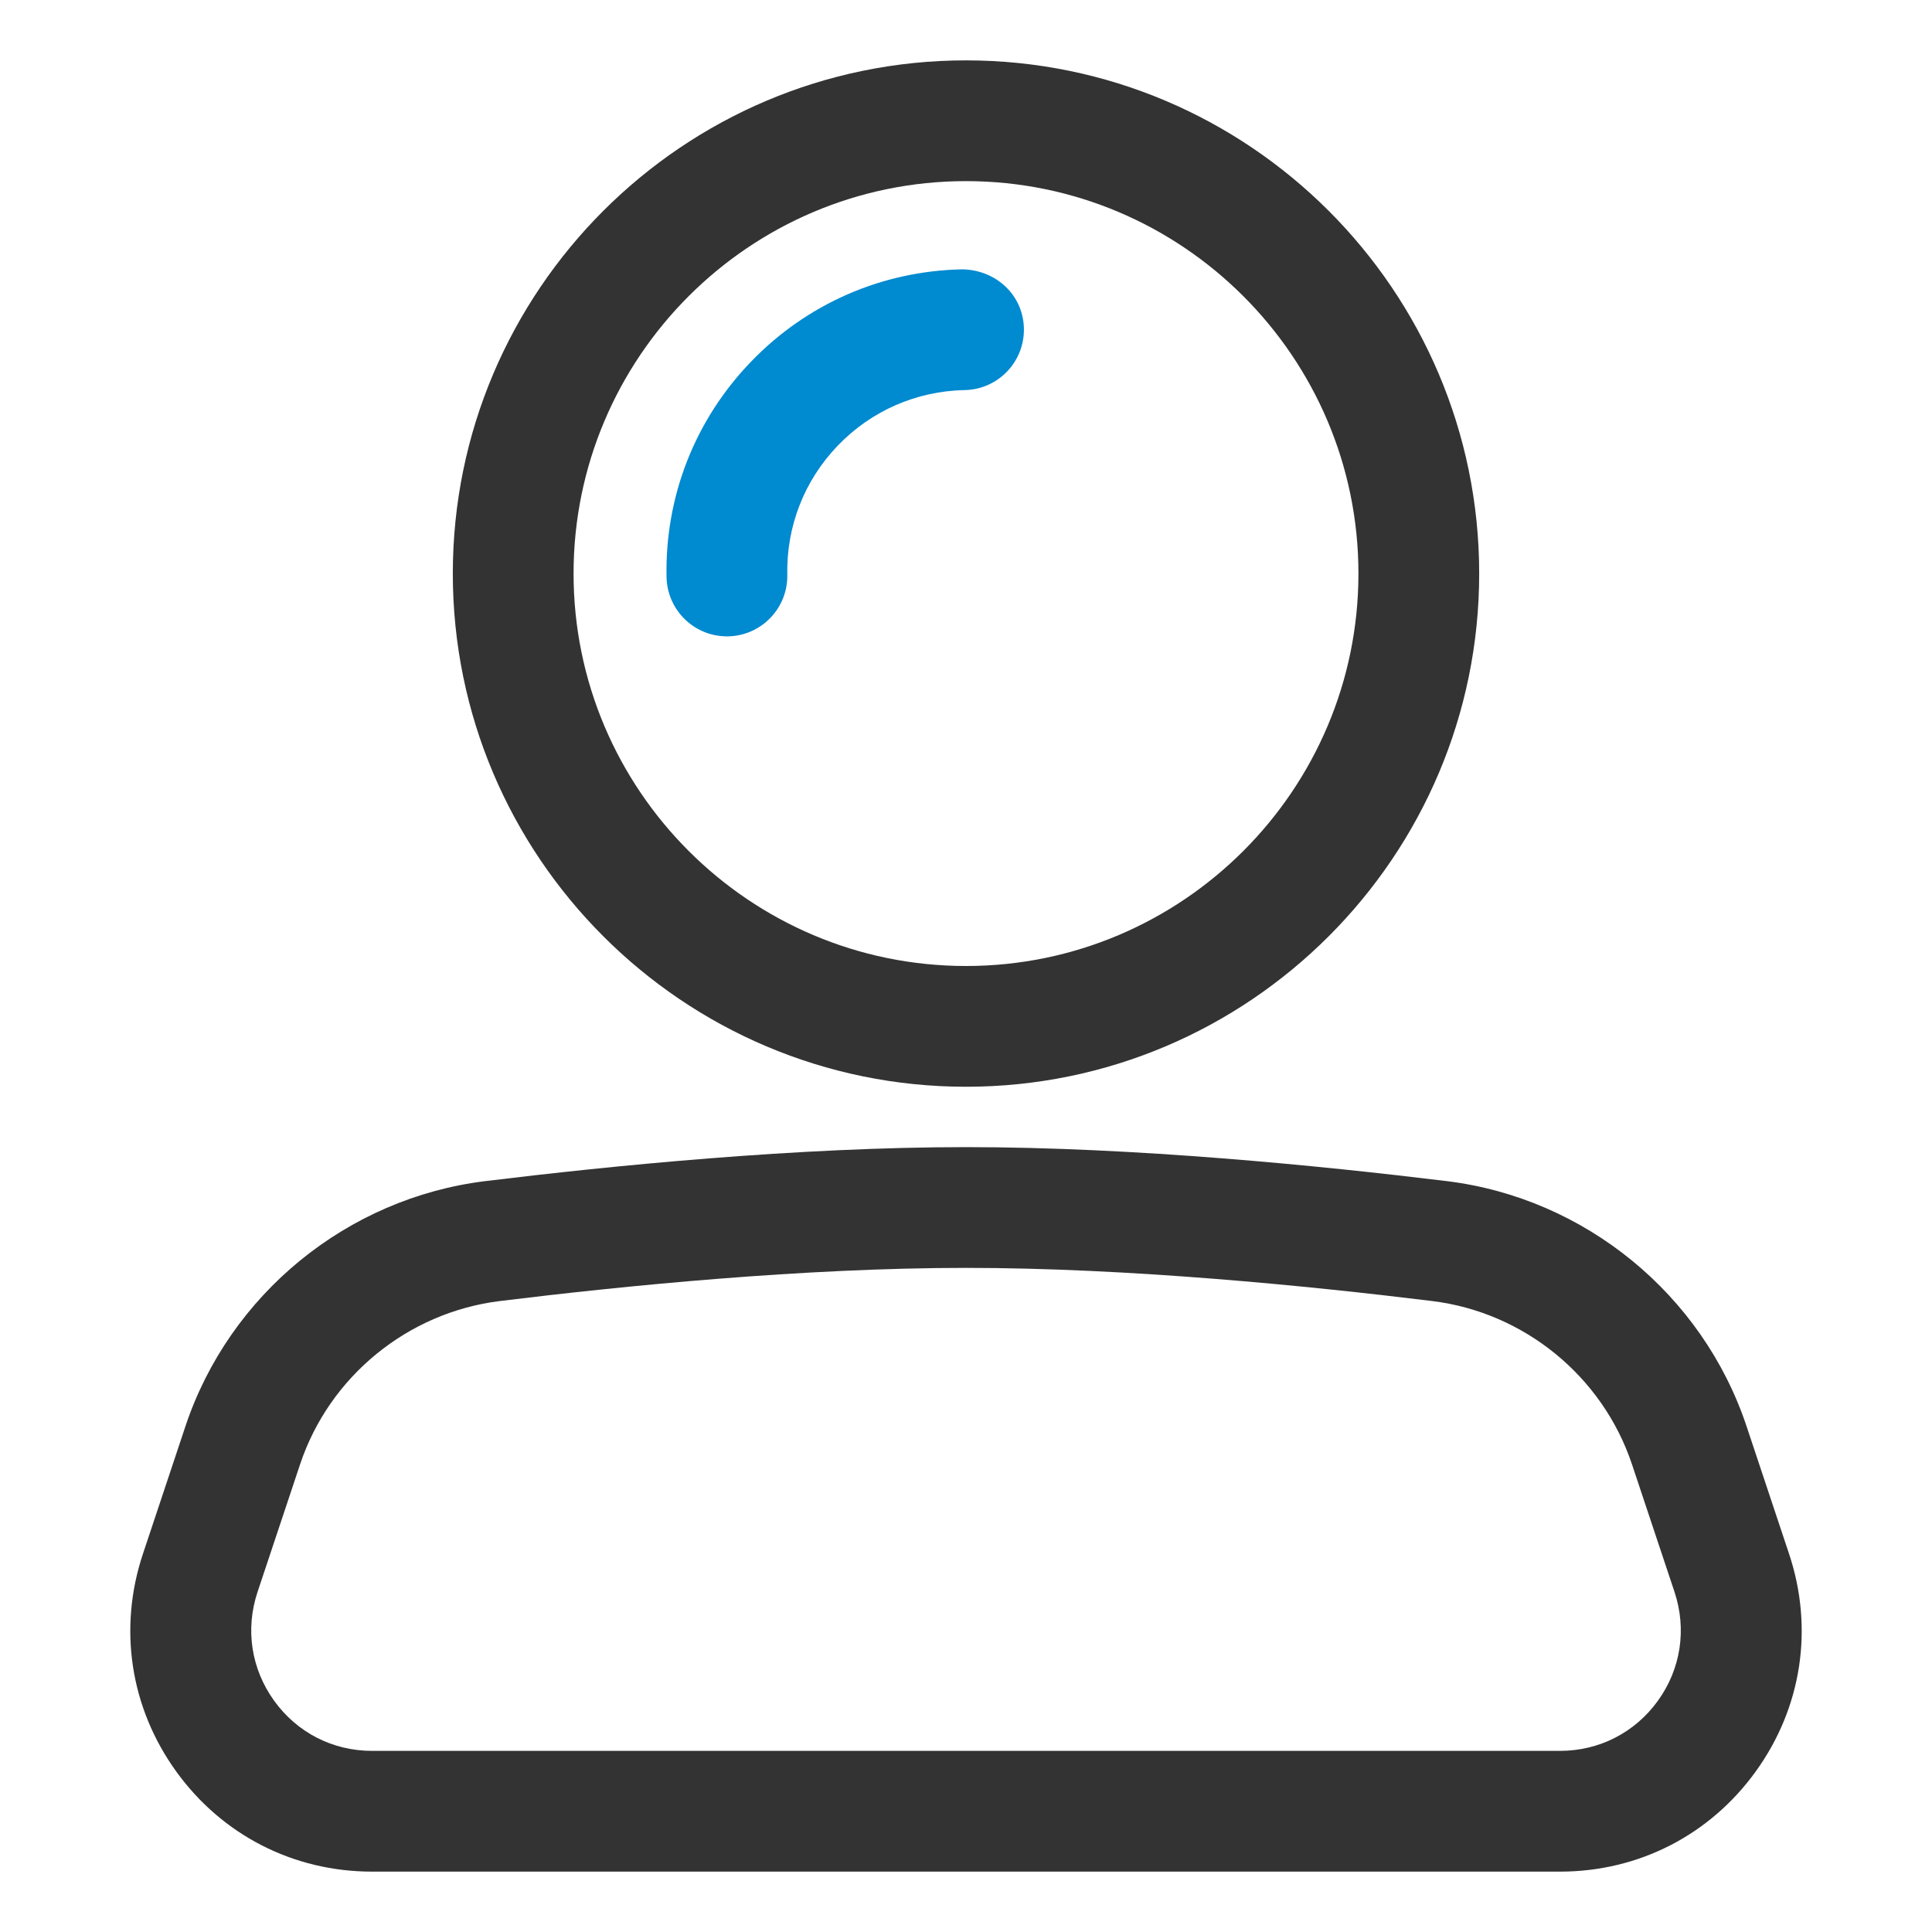
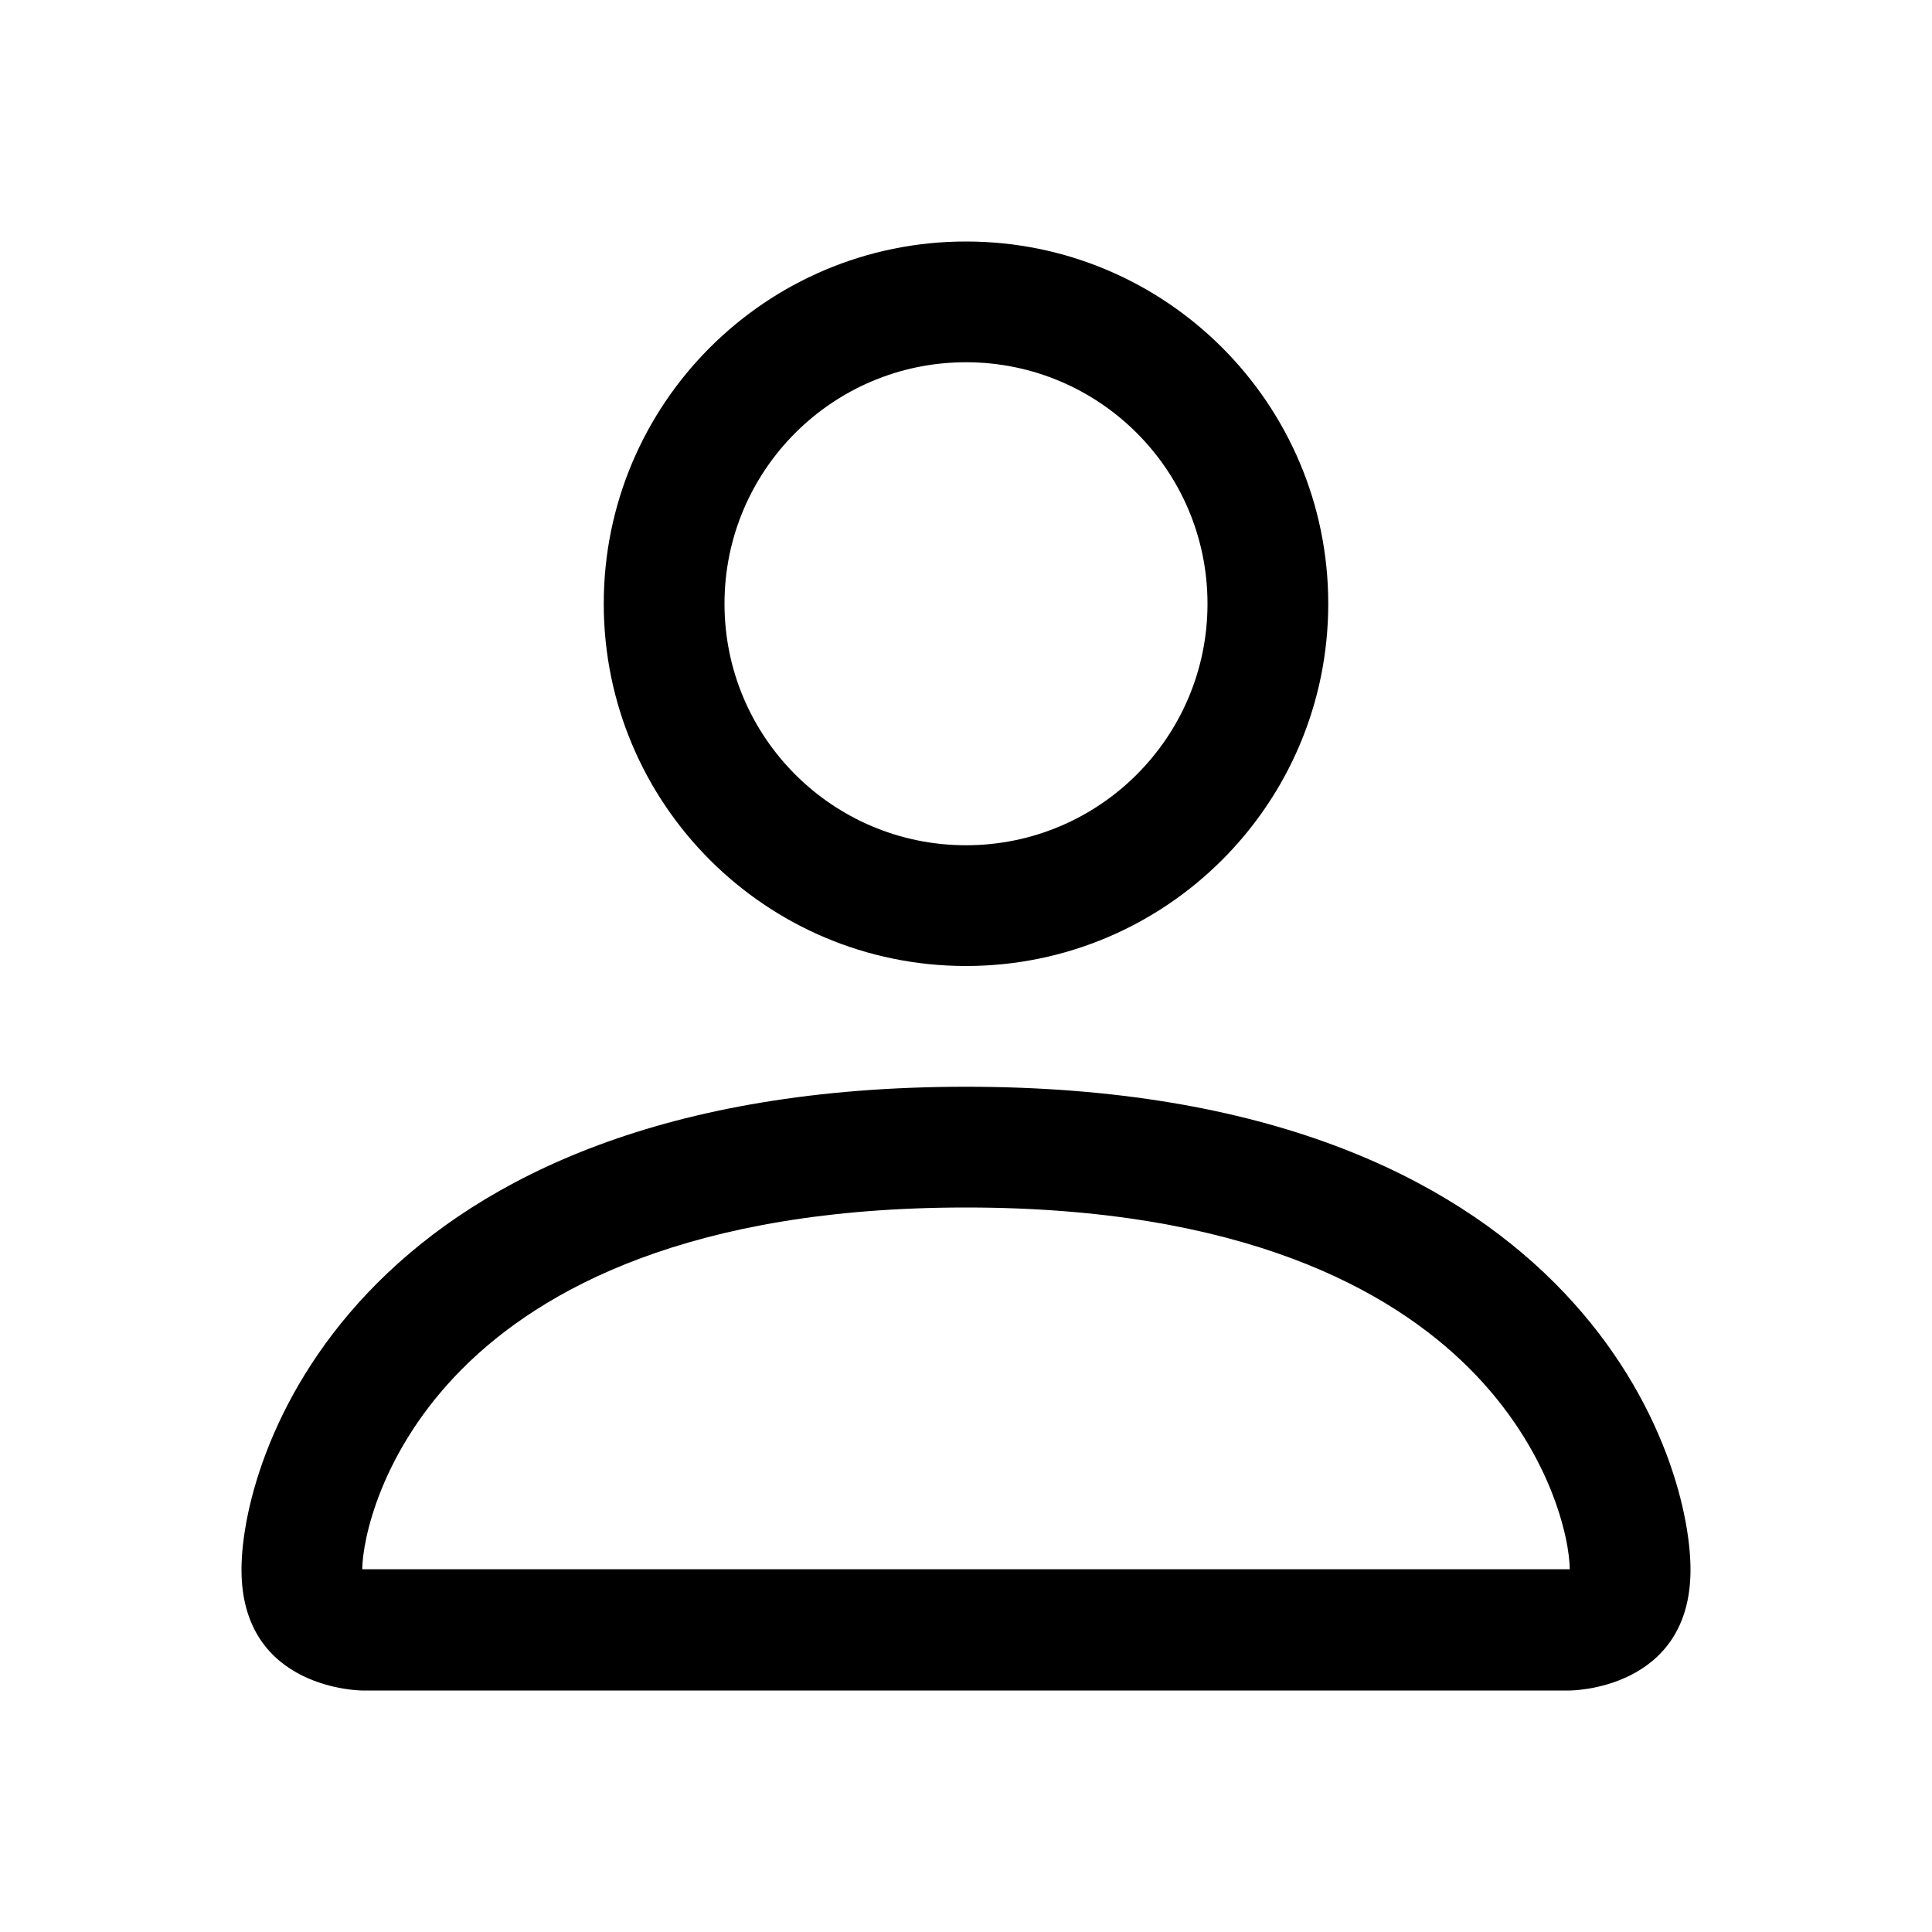
- <svg xmlns="http://www.w3.org/2000/svg" version="1.1" id="Layer_1" x="0px" y="0px" viewBox="0 0 32 32" style="enable-background:new 0 32 32 60;" xml:space="preserve">
-   <style type="text/css">
- 	.st0{fill:#008AD0;}
- 	.st1{fill:#333333;}
- </style>
-   <g>
-     <path class="st1" d="M25.838,31H6.162c-1.301,0-2.484-0.605-3.245-1.661c-0.761-1.056-0.961-2.37-0.549-3.604l0.704-2.113   c0.729-2.185,2.678-3.778,4.966-4.059C10.131,19.307,13.211,19,16,19c2.788,0,5.869,0.307,7.963,0.563   c2.287,0.28,4.236,1.874,4.965,4.059l0,0l0.704,2.113c0.412,1.234,0.212,2.548-0.55,3.604C28.321,30.395,27.139,31,25.838,31z    M16,21c-2.688,0-5.681,0.298-7.718,0.549c-1.527,0.187-2.827,1.249-3.312,2.706l-0.704,2.112   c-0.206,0.618-0.106,1.274,0.274,1.802S5.511,29,6.162,29h19.676c0.65,0,1.242-0.303,1.622-0.83   c0.381-0.528,0.48-1.185,0.275-1.803l-0.704-2.112c-0.486-1.457-1.786-2.52-3.312-2.706C21.681,21.298,18.687,21,16,21z" />
-   </g>
-   <g>
-     <path class="st1" d="M16,18c-4.687,0-8.5-3.813-8.5-8.5S11.313,1,16,1c4.687,0,8.5,3.813,8.5,8.5S20.687,18,16,18z M16,3   c-3.584,0-6.5,2.916-6.5,6.5S12.416,16,16,16s6.5-2.916,6.5-6.5S19.584,3,16,3z" />
-   </g>
-   <g>
-     <path class="st0" d="M12.04,10.54c-0.543,0-0.988-0.435-1-0.98c-0.027-1.335,0.468-2.601,1.394-3.564   c0.925-0.963,2.17-1.508,3.505-1.535c0.562,0.01,1.009,0.428,1.02,0.98c0.011,0.552-0.428,1.009-0.98,1.02   c-0.801,0.016-1.548,0.343-2.103,0.92c-0.555,0.578-0.852,1.337-0.836,2.139c0.011,0.552-0.428,1.009-0.98,1.02   C12.054,10.54,12.047,10.54,12.04,10.54z" />
-   </g>
+ <svg xmlns="http://www.w3.org/2000/svg" width="16" height="16" fill="currentColor" classname="bi text-white bg-white bi-person" viewBox="0 0 16 16">
+   <path d="M8 8a3 3 0 1 0 0-6 3 3 0 0 0 0 6m2-3a2 2 0 1 1-4 0 2 2 0 0 1 4 0m4 8c0 1-1 1-1 1H3s-1 0-1-1 1-4 6-4 6 3 6 4m-1-.004c-.001-.246-.154-.986-.832-1.664C11.516 10.68 10.289 10 8 10s-3.516.68-4.168 1.332c-.678.678-.83 1.418-.832 1.664z" />
</svg>
